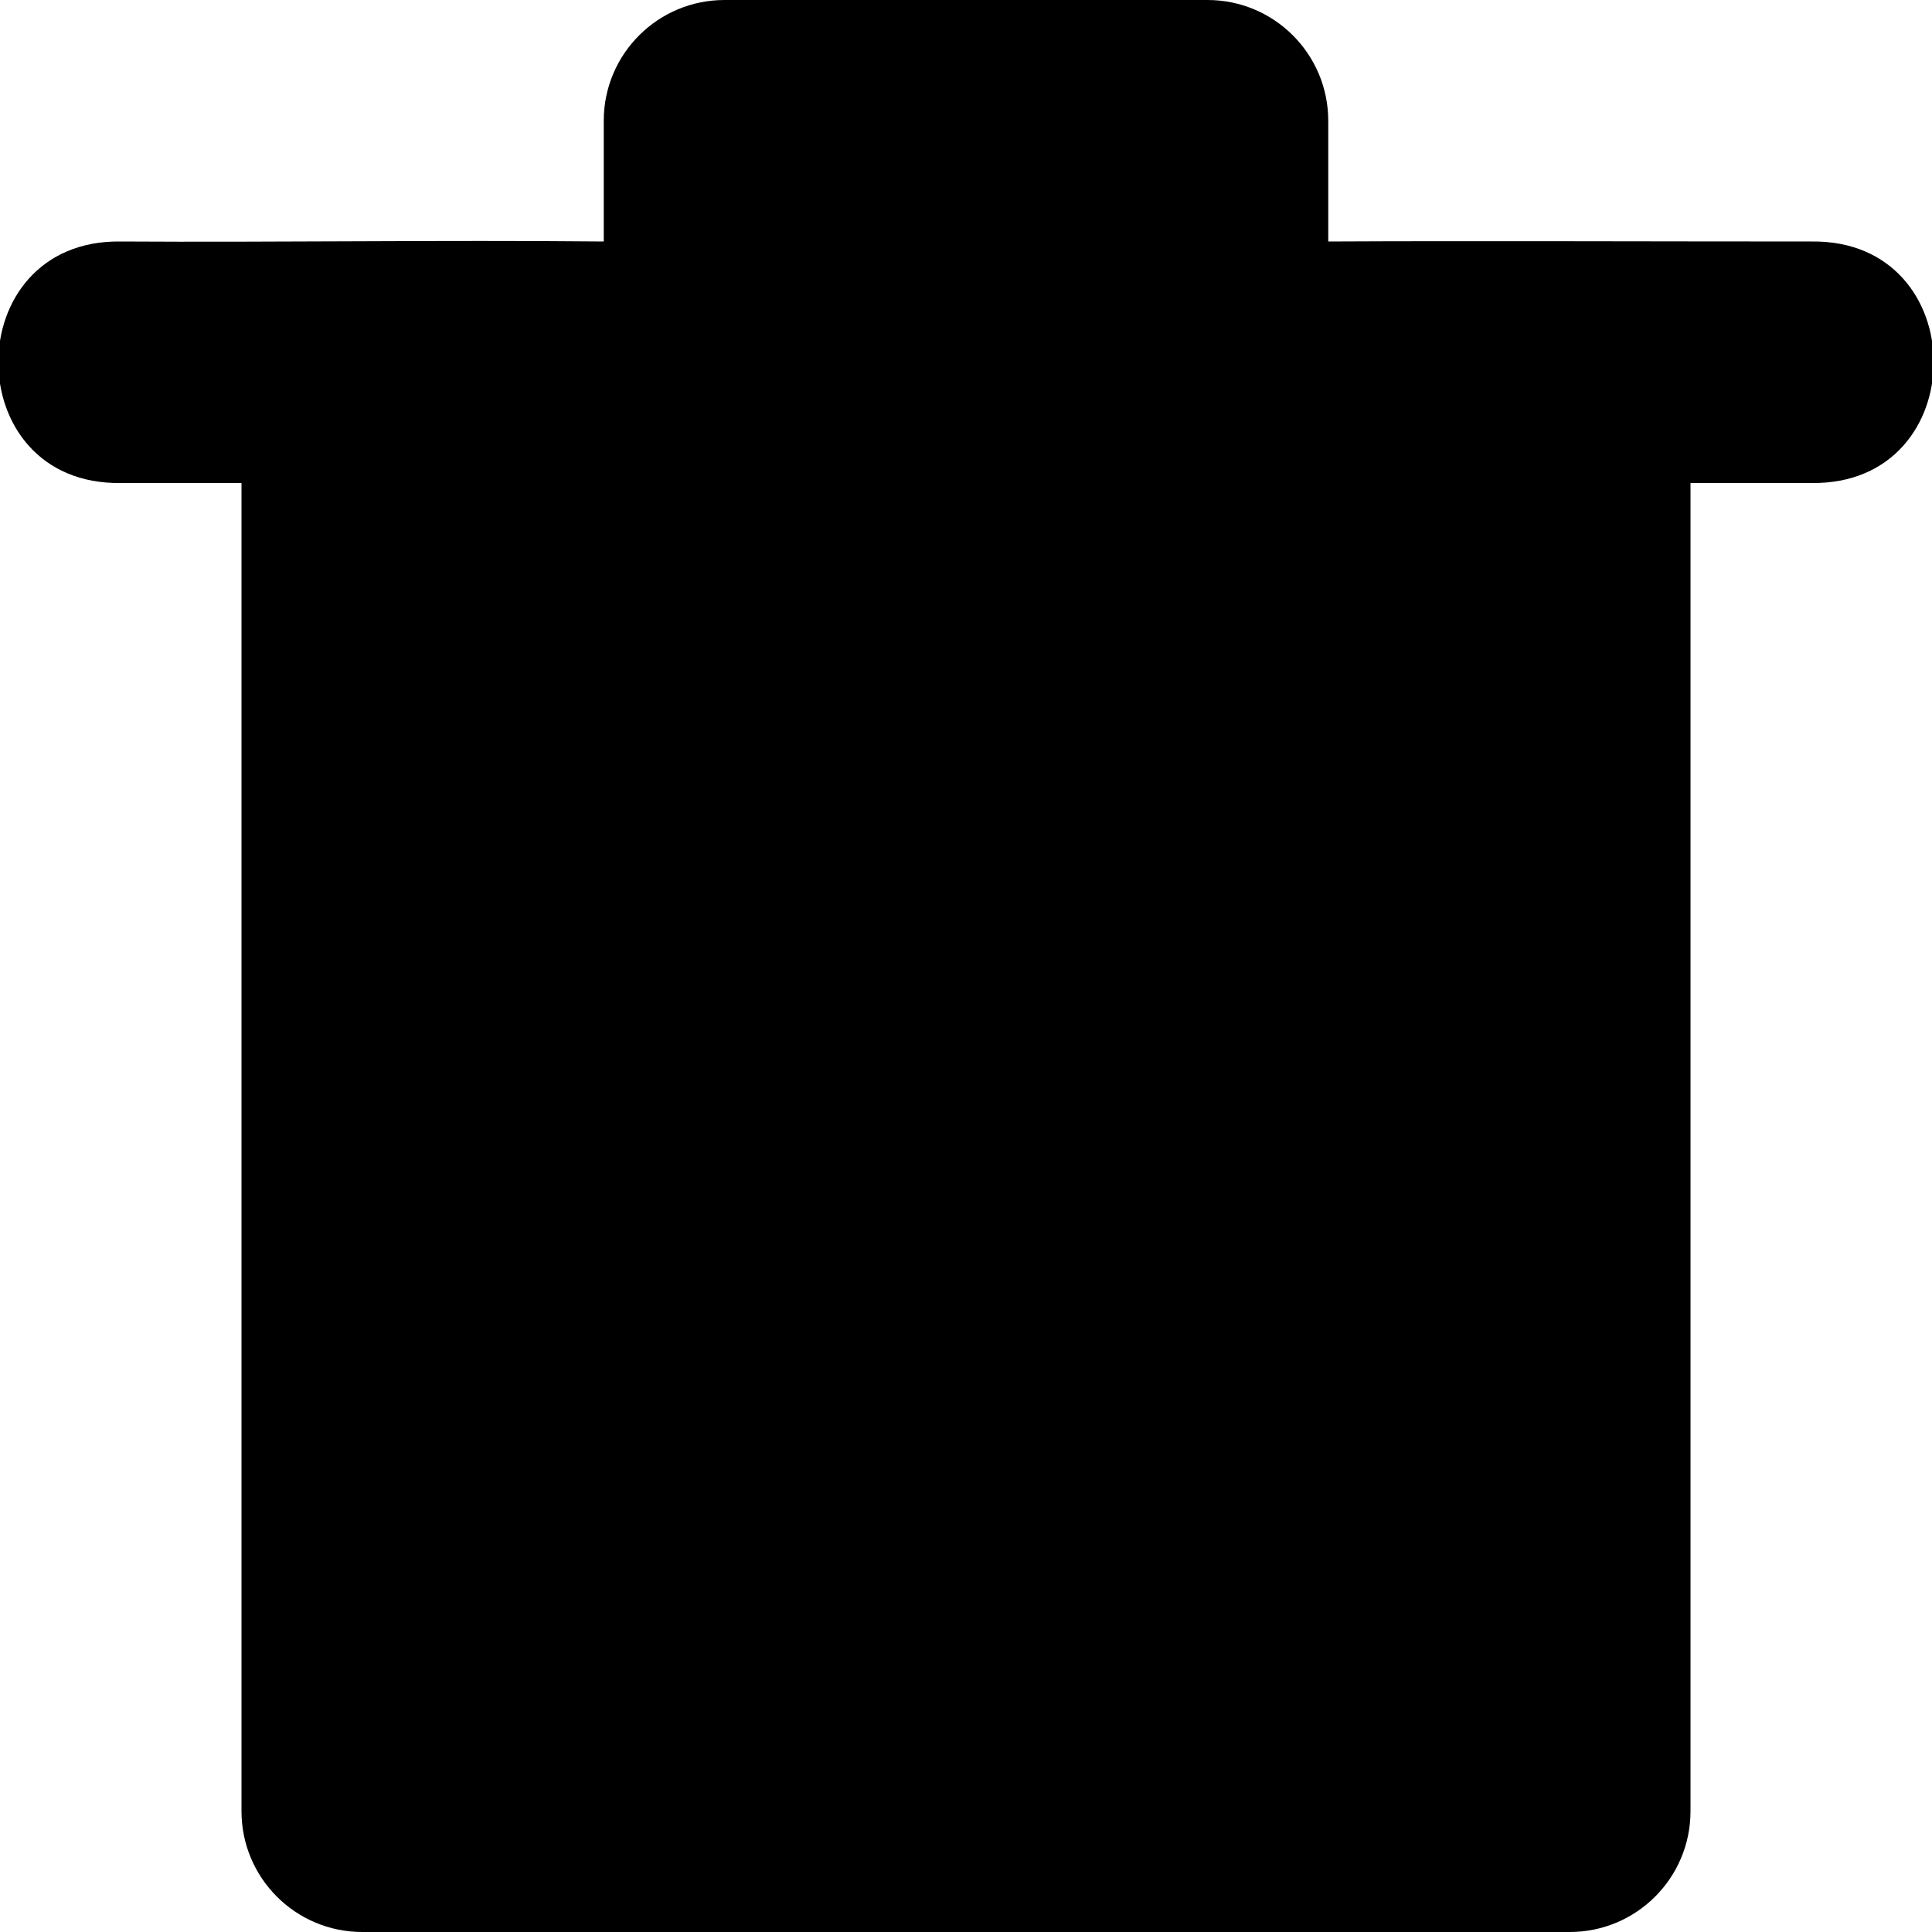
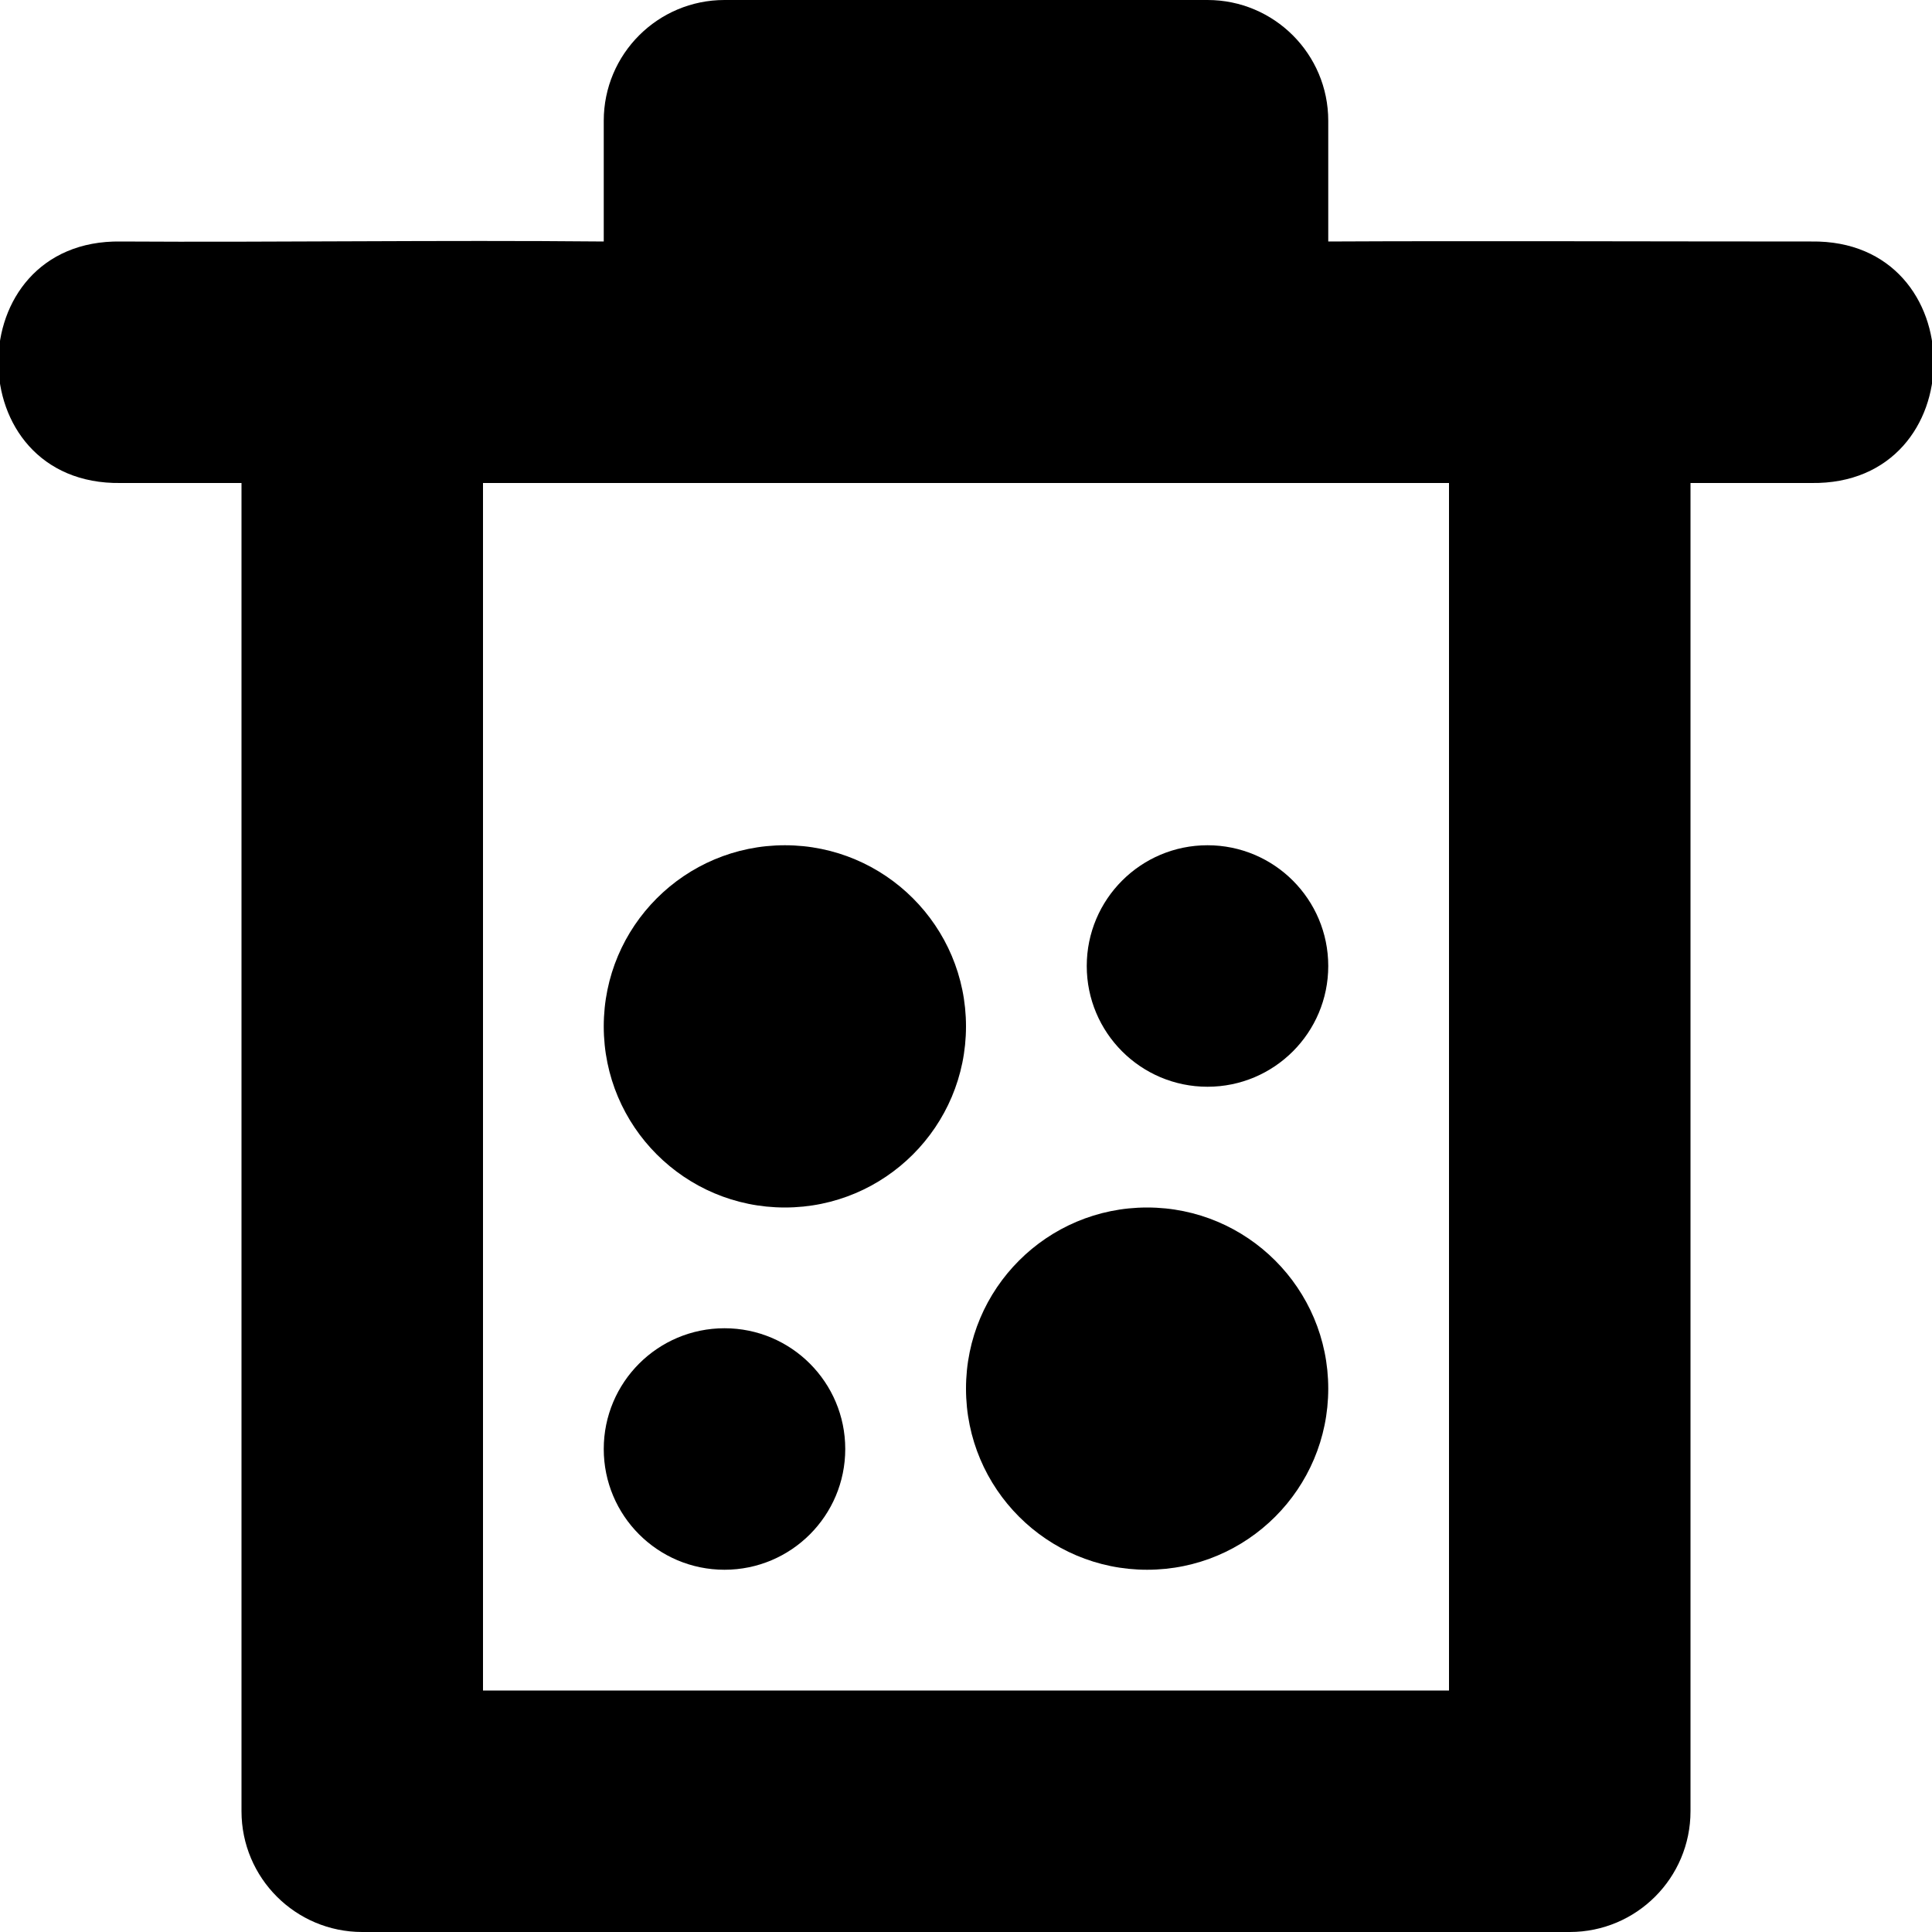
- <svg xmlns="http://www.w3.org/2000/svg" width="16" height="16">
-   <path fill-rule="evenodd" d="M6 0a1 1 0 0 0-1 1v1c-1.368-.013-2.728.008-4 0-1.352-.02-1.352 2.02 0 2h1v11a1 1 0 0 0 1 1h10a1 1 0 0 0 1-1V4h1c1.352.02 1.352-2.02 0-2-1.326 0-2.802-.006-4 0V1a1 1 0 0 0-1-1z" />
+ <svg xmlns="http://www.w3.org/2000/svg" height="16" width="16">
+   <path d="M6 0a1 1 0 0 0-1 1v1c-1.368-.013-2.728.008-4 0-1.352-.02-1.352 2.02 0 2h1v11a1 1 0 0 0 1 1h10a1 1 0 0 0 1-1V4h1c1.352.02 1.352-2.02 0-2-1.326 0-2.802-.006-4 0V1a1 1 0 0 0-1-1H6zM4 4h8v10H4V4z" />
+   <circle cx="6" cy="12" r="1" />
+   <circle r="1" cy="8" cx="10" />
+   <circle r="1.5" cy="11.5" cx="9.5" />
+   <circle cx="6.5" cy="8.5" r="1.5" />
</svg>
